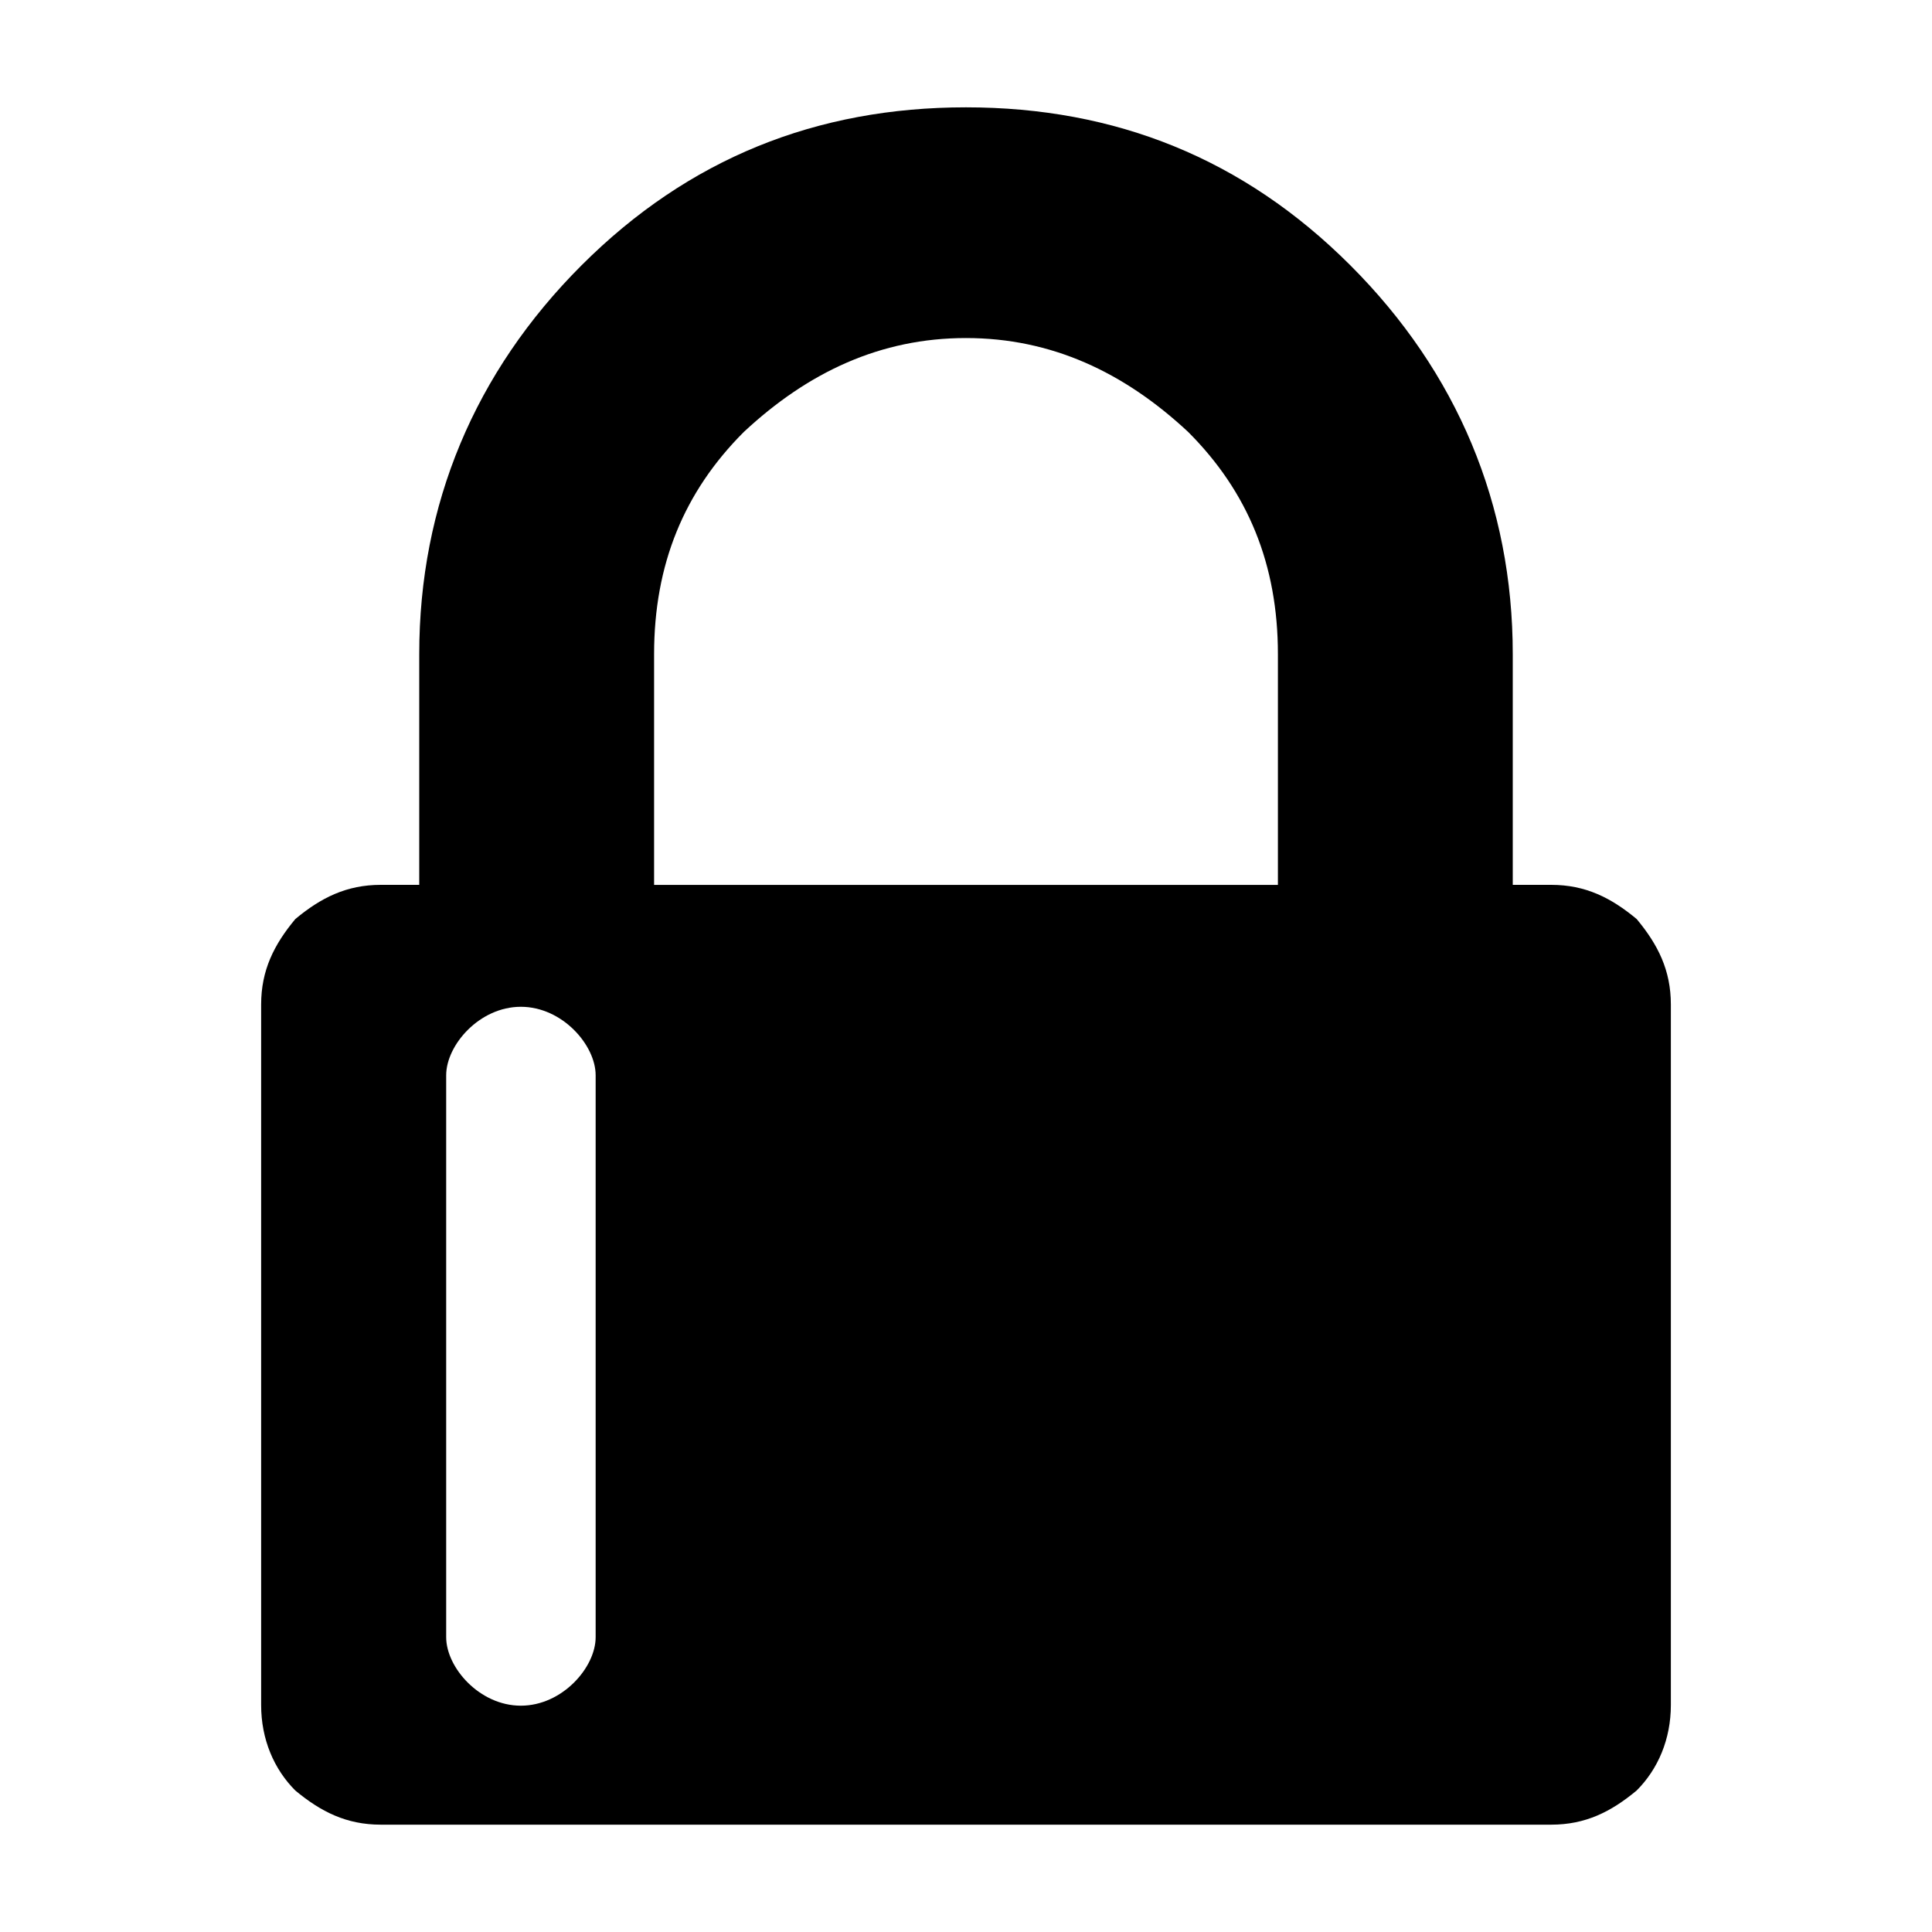
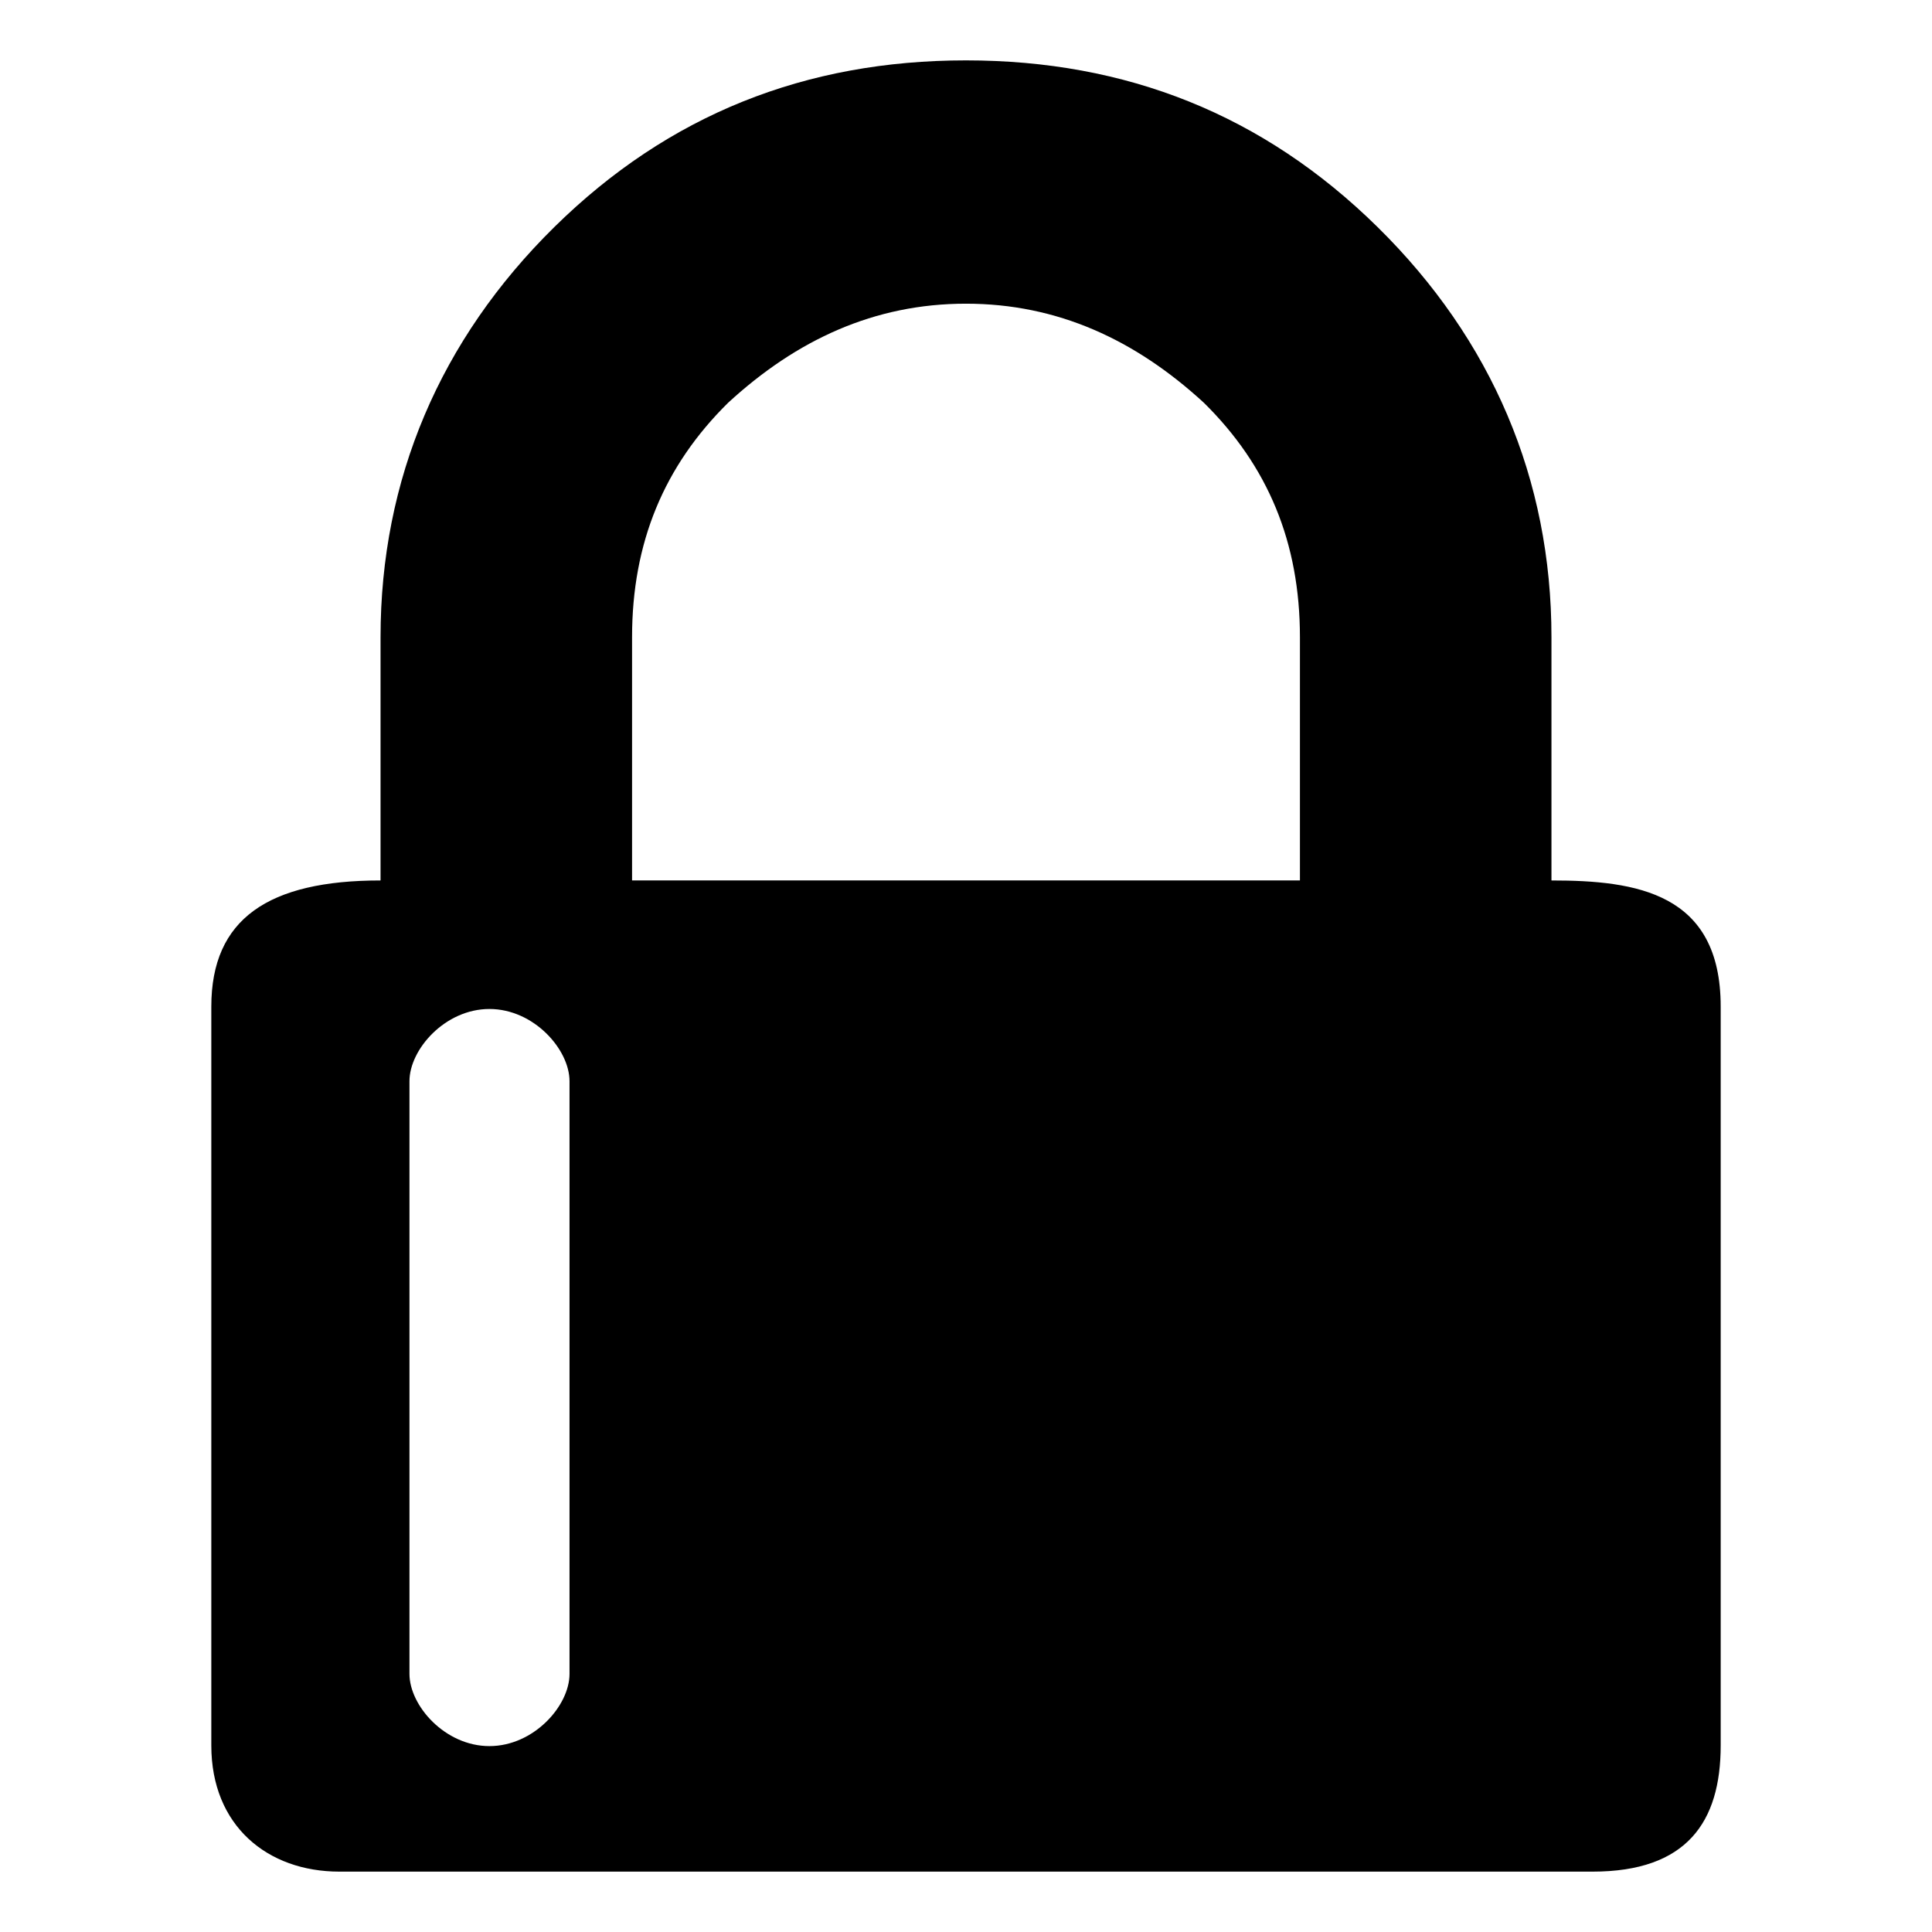
- <svg xmlns="http://www.w3.org/2000/svg" version="1.1" width="36" height="36">
-   <path d="m 17.999,2 c -2.786,0 -5.174,0.955 -7.164,2.945 -1.99,1.99 -3.023,4.458 -3.023,7.244 v 4.299 H 7.095 c -0.637,0 -1.114,0.239 -1.592,0.637 -0.398,0.478 -0.637,0.955 -0.637,1.592 v 13.055 c 0,0.637 0.239,1.194 0.637,1.592 C 5.981,33.761 6.458,34 7.095,34 H 28.905 c 0.637,0 1.114,-0.239 1.592,-0.637 0.398,-0.398 0.637,-0.955 0.637,-1.592 V 18.717 c 0,-0.637 -0.239,-1.114 -0.637,-1.592 -0.478,-0.398 -0.955,-0.637 -1.592,-0.637 h -0.717 v -4.299 c 0,-2.786 -1.035,-5.254 -3.025,-7.244 C 23.173,2.955 20.785,2 17.999,2 Z m 0,4.299 c 1.592,0 2.947,0.636 4.141,1.75 1.114,1.114 1.672,2.469 1.672,4.141 v 4.299 H 12.188 v -4.299 c 0,-1.672 0.557,-3.026 1.672,-4.141 1.194,-1.114 2.547,-1.75 4.139,-1.75 z M 9.705,18.76 c 0.772,0 1.394,0.713 1.394,1.276 v 10.471 c 0,0.563 -0.622,1.276 -1.394,1.276 -0.772,0 -1.391,-0.713 -1.391,-1.276 V 20.036 c 0,-0.563 0.62,-1.276 1.391,-1.276 z" />
+ <svg xmlns="http://www.w3.org/2000/svg" width="32" height="32" version="1.1">
+   <path d="M 15.999,1 C 13.347,1 11.075,1.896 9.181,3.761 7.287,5.627 6.303,7.941 6.303,10.553 v 4.03 C 4.445,14.583 3.5,15.219 3.5,16.672 V 28.911 C 3.5,30.242 4.432,31 5.621,31 H 26.379 C 27.937,31 28.5,30.179 28.5,28.911 V 16.672 c 0,-1.886 -1.398,-2.089 -2.803,-2.089 v -4.03 c 0,-2.612 -0.985,-4.926 -2.879,-6.791 C 20.923,1.896 18.651,1 15.999,1 Z m 0,4.03 c 1.515,0 2.804,0.596 3.941,1.641 1.061,1.045 1.591,2.315 1.591,3.882 v 4.03 H 10.469 v -4.03 c 0,-1.567 0.531,-2.837 1.591,-3.882 1.136,-1.045 2.424,-1.641 3.939,-1.641 z M 8.106,16.712 c 0.735,0 1.327,0.669 1.327,1.196 v 9.817 c 0,0.528 -0.592,1.196 -1.327,1.196 -0.735,0 -1.324,-0.669 -1.324,-1.196 v -9.817 c 0,-0.527 0.59,-1.196 1.324,-1.196 z" />
</svg>
